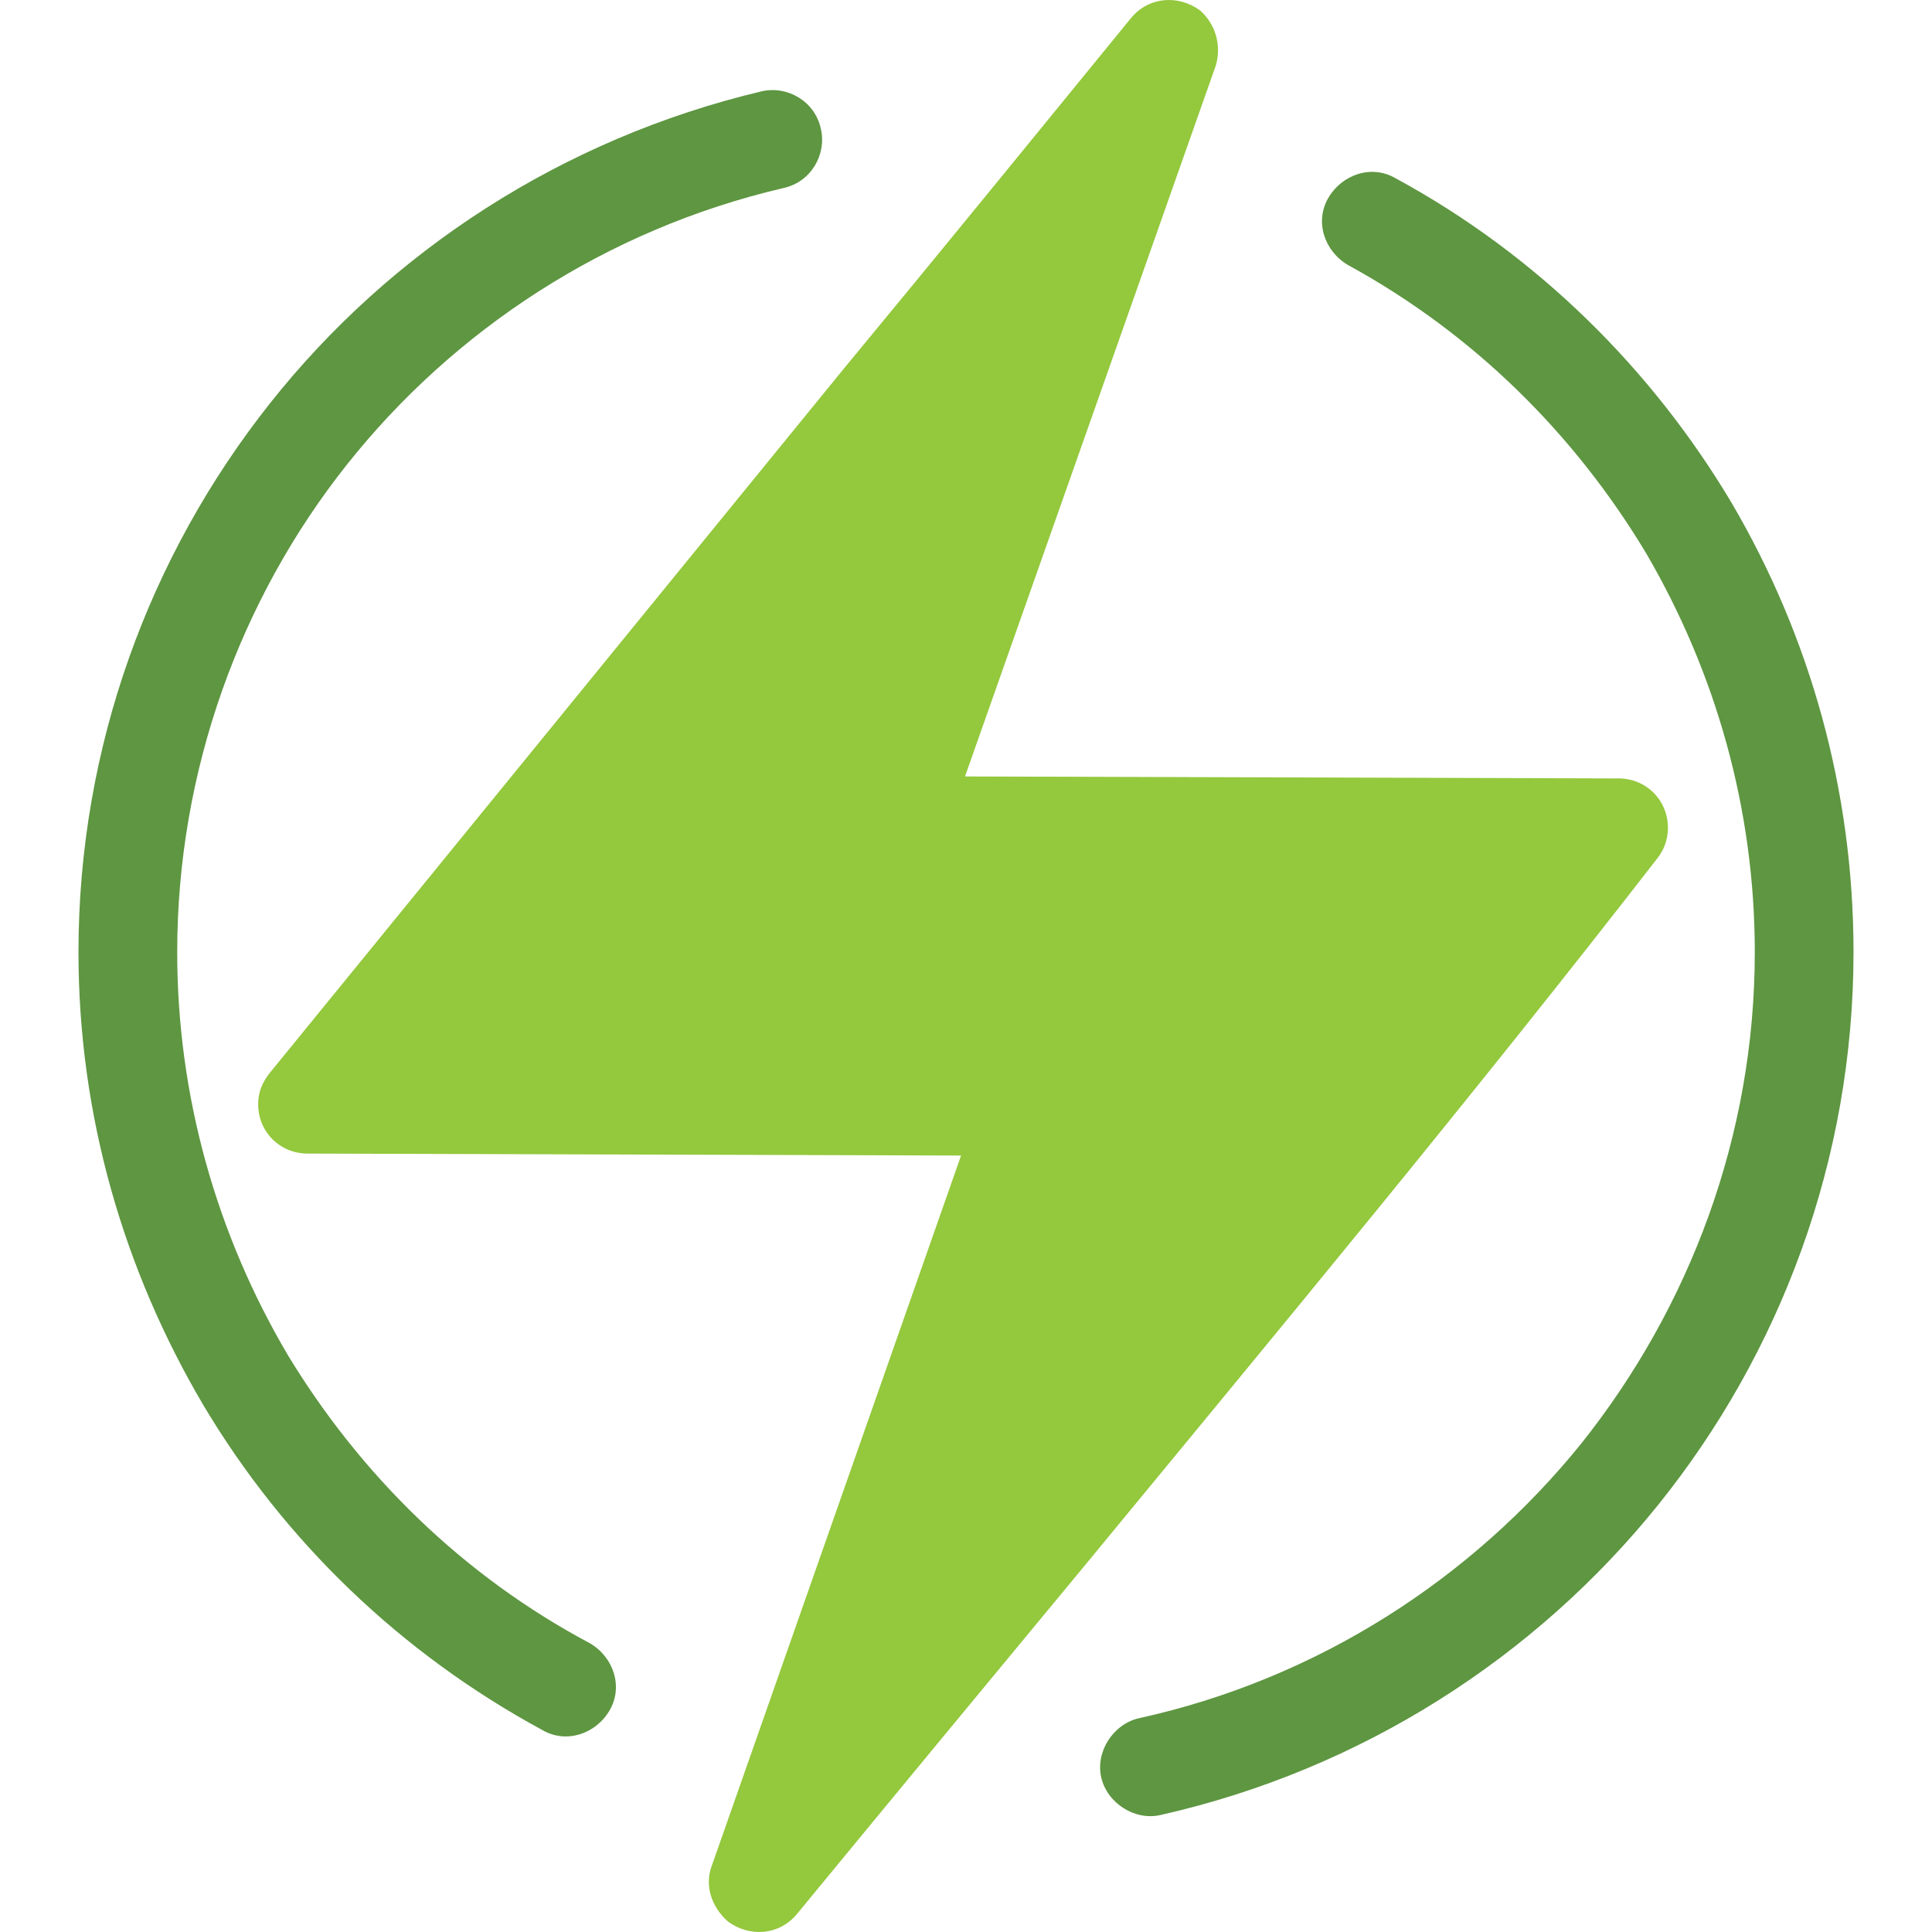
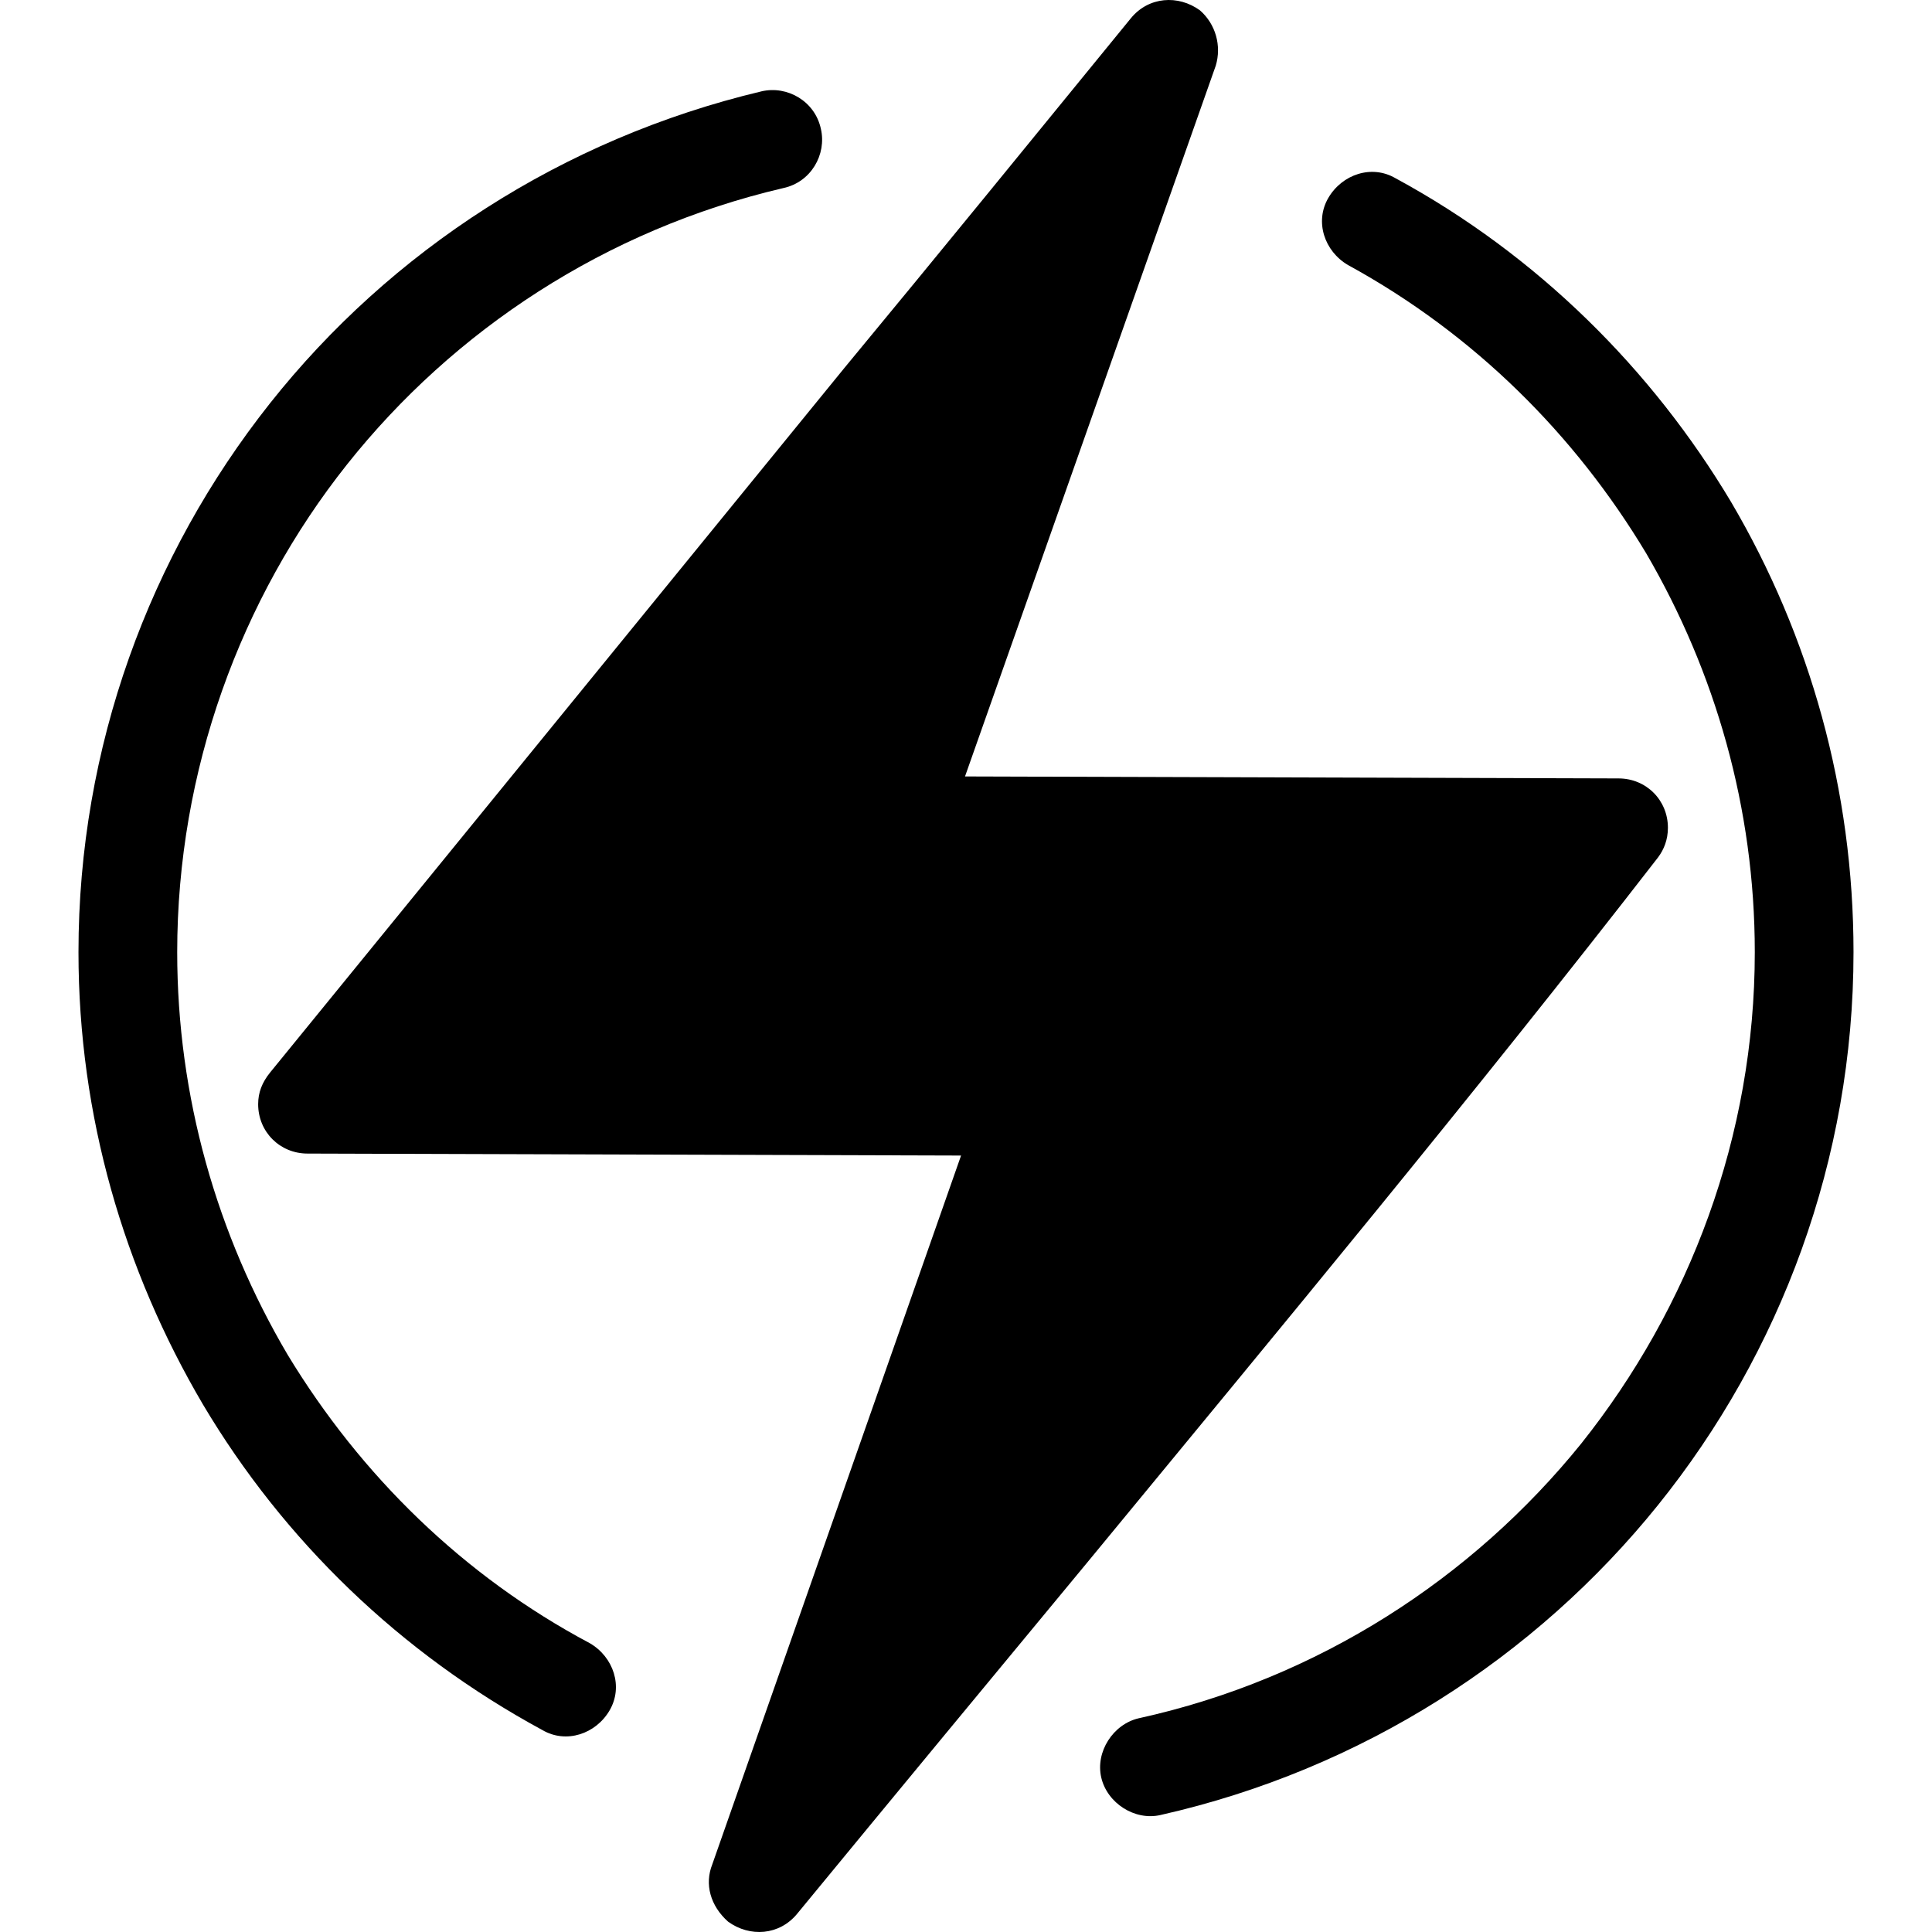
<svg xmlns="http://www.w3.org/2000/svg" version="1.1" id="Capa_1" x="0px" y="0px" viewBox="0 0 391.399 391.399" style="enable-background:new 0 0 391.399 391.399;" xml:space="preserve">
-   <path style="fill:#94C83D;" d="M144.299,377.699l50.4-143.6l-132.4-0.4c-5.6,0-10-4.4-10-10c0-2.4,0.8-4.4,2.4-6.4l0,0  c38.8-47.6,77.6-95.2,116.4-142.8c19.2-23.2,38.4-46.8,58-70.8c3.6-4.4,9.6-4.8,14-1.6c3.2,2.8,4.4,7.2,3.2,11.2l-50.8,144  l132.4,0.4c5.6,0,10,4.4,10,10c0,2.4-0.8,4.4-2,6l0,0c-37.2,48-76.4,95.2-115.6,142.8c-19.2,23.2-38.4,46.4-58.8,71.2  c-3.6,4.4-9.6,4.8-14,1.6C143.899,386.099,142.699,381.699,144.299,377.699" />
+   <path d="M144.299,377.699l50.4-143.6l-132.4-0.4c-5.6,0-10-4.4-10-10c0-2.4,0.8-4.4,2.4-6.4l0,0  c38.8-47.6,77.6-95.2,116.4-142.8c19.2-23.2,38.4-46.8,58-70.8c3.6-4.4,9.6-4.8,14-1.6c3.2,2.8,4.4,7.2,3.2,11.2l-50.8,144  l132.4,0.4c5.6,0,10,4.4,10,10c0,2.4-0.8,4.4-2,6l0,0c-37.2,48-76.4,95.2-115.6,142.8c-19.2,23.2-38.4,46.4-58.8,71.2  c-3.6,4.4-9.6,4.8-14,1.6C143.899,386.099,142.699,381.699,144.299,377.699" />
  <g>
-     <path style="fill:#5E9641;" d="M119.499,332.899c4.8,2.8,6.8,8.8,4,13.6c-2.8,4.8-8.8,6.8-13.6,4c-28.8-15.6-52.4-38.4-68.8-66   c-16-27.2-25.2-58.4-25.2-91.6c0-41.6,14.4-80.4,38.8-111.2s59.2-53.6,99.6-63.2c5.2-1.2,10.8,2,12,7.6c1.2,5.2-2,10.8-7.6,12   c-36,8.4-66.8,28.8-88.4,56s-34.4,62-34.4,98.8c0,29.2,8,57.2,22.4,81.6C73.099,298.899,93.899,319.299,119.499,332.899" />
-     <path style="fill:#5E9641;" d="M273.099,53.699c-4.8-2.8-6.8-8.8-4-13.6c2.8-4.8,8.8-6.8,13.6-4c28.8,15.6,52,38.8,68,65.6   c16,27.2,24.8,58.4,24.8,91.2c0,42-14.8,81.2-39.6,112c-24.8,30.8-60,53.6-100.8,62.8c-5.2,1.2-10.8-2.4-12-7.6s2.4-10.8,7.6-12   c36.4-8,67.6-28.4,89.6-55.6c22-27.6,35.2-62.4,35.2-99.6c0-29.2-8-56.8-22-80.8C319.099,88.099,298.699,67.699,273.099,53.699" />
+     <path d="M119.499,332.899c4.8,2.8,6.8,8.8,4,13.6c-2.8,4.8-8.8,6.8-13.6,4c-28.8-15.6-52.4-38.4-68.8-66   c-16-27.2-25.2-58.4-25.2-91.6c0-41.6,14.4-80.4,38.8-111.2s59.2-53.6,99.6-63.2c5.2-1.2,10.8,2,12,7.6c1.2,5.2-2,10.8-7.6,12   c-36,8.4-66.8,28.8-88.4,56s-34.4,62-34.4,98.8c0,29.2,8,57.2,22.4,81.6C73.099,298.899,93.899,319.299,119.499,332.899" />
+     <path d="M273.099,53.699c-4.8-2.8-6.8-8.8-4-13.6c2.8-4.8,8.8-6.8,13.6-4c28.8,15.6,52,38.8,68,65.6   c16,27.2,24.8,58.4,24.8,91.2c0,42-14.8,81.2-39.6,112c-24.8,30.8-60,53.6-100.8,62.8c-5.2,1.2-10.8-2.4-12-7.6s2.4-10.8,7.6-12   c36.4-8,67.6-28.4,89.6-55.6c22-27.6,35.2-62.4,35.2-99.6c0-29.2-8-56.8-22-80.8C319.099,88.099,298.699,67.699,273.099,53.699" />
  </g>
  <g>
</g>
  <g>
</g>
  <g>
</g>
  <g>
</g>
  <g>
</g>
  <g>
</g>
  <g>
</g>
  <g>
</g>
  <g>
</g>
  <g>
</g>
  <g>
</g>
  <g>
</g>
  <g>
</g>
  <g>
</g>
  <g>
</g>
</svg>
